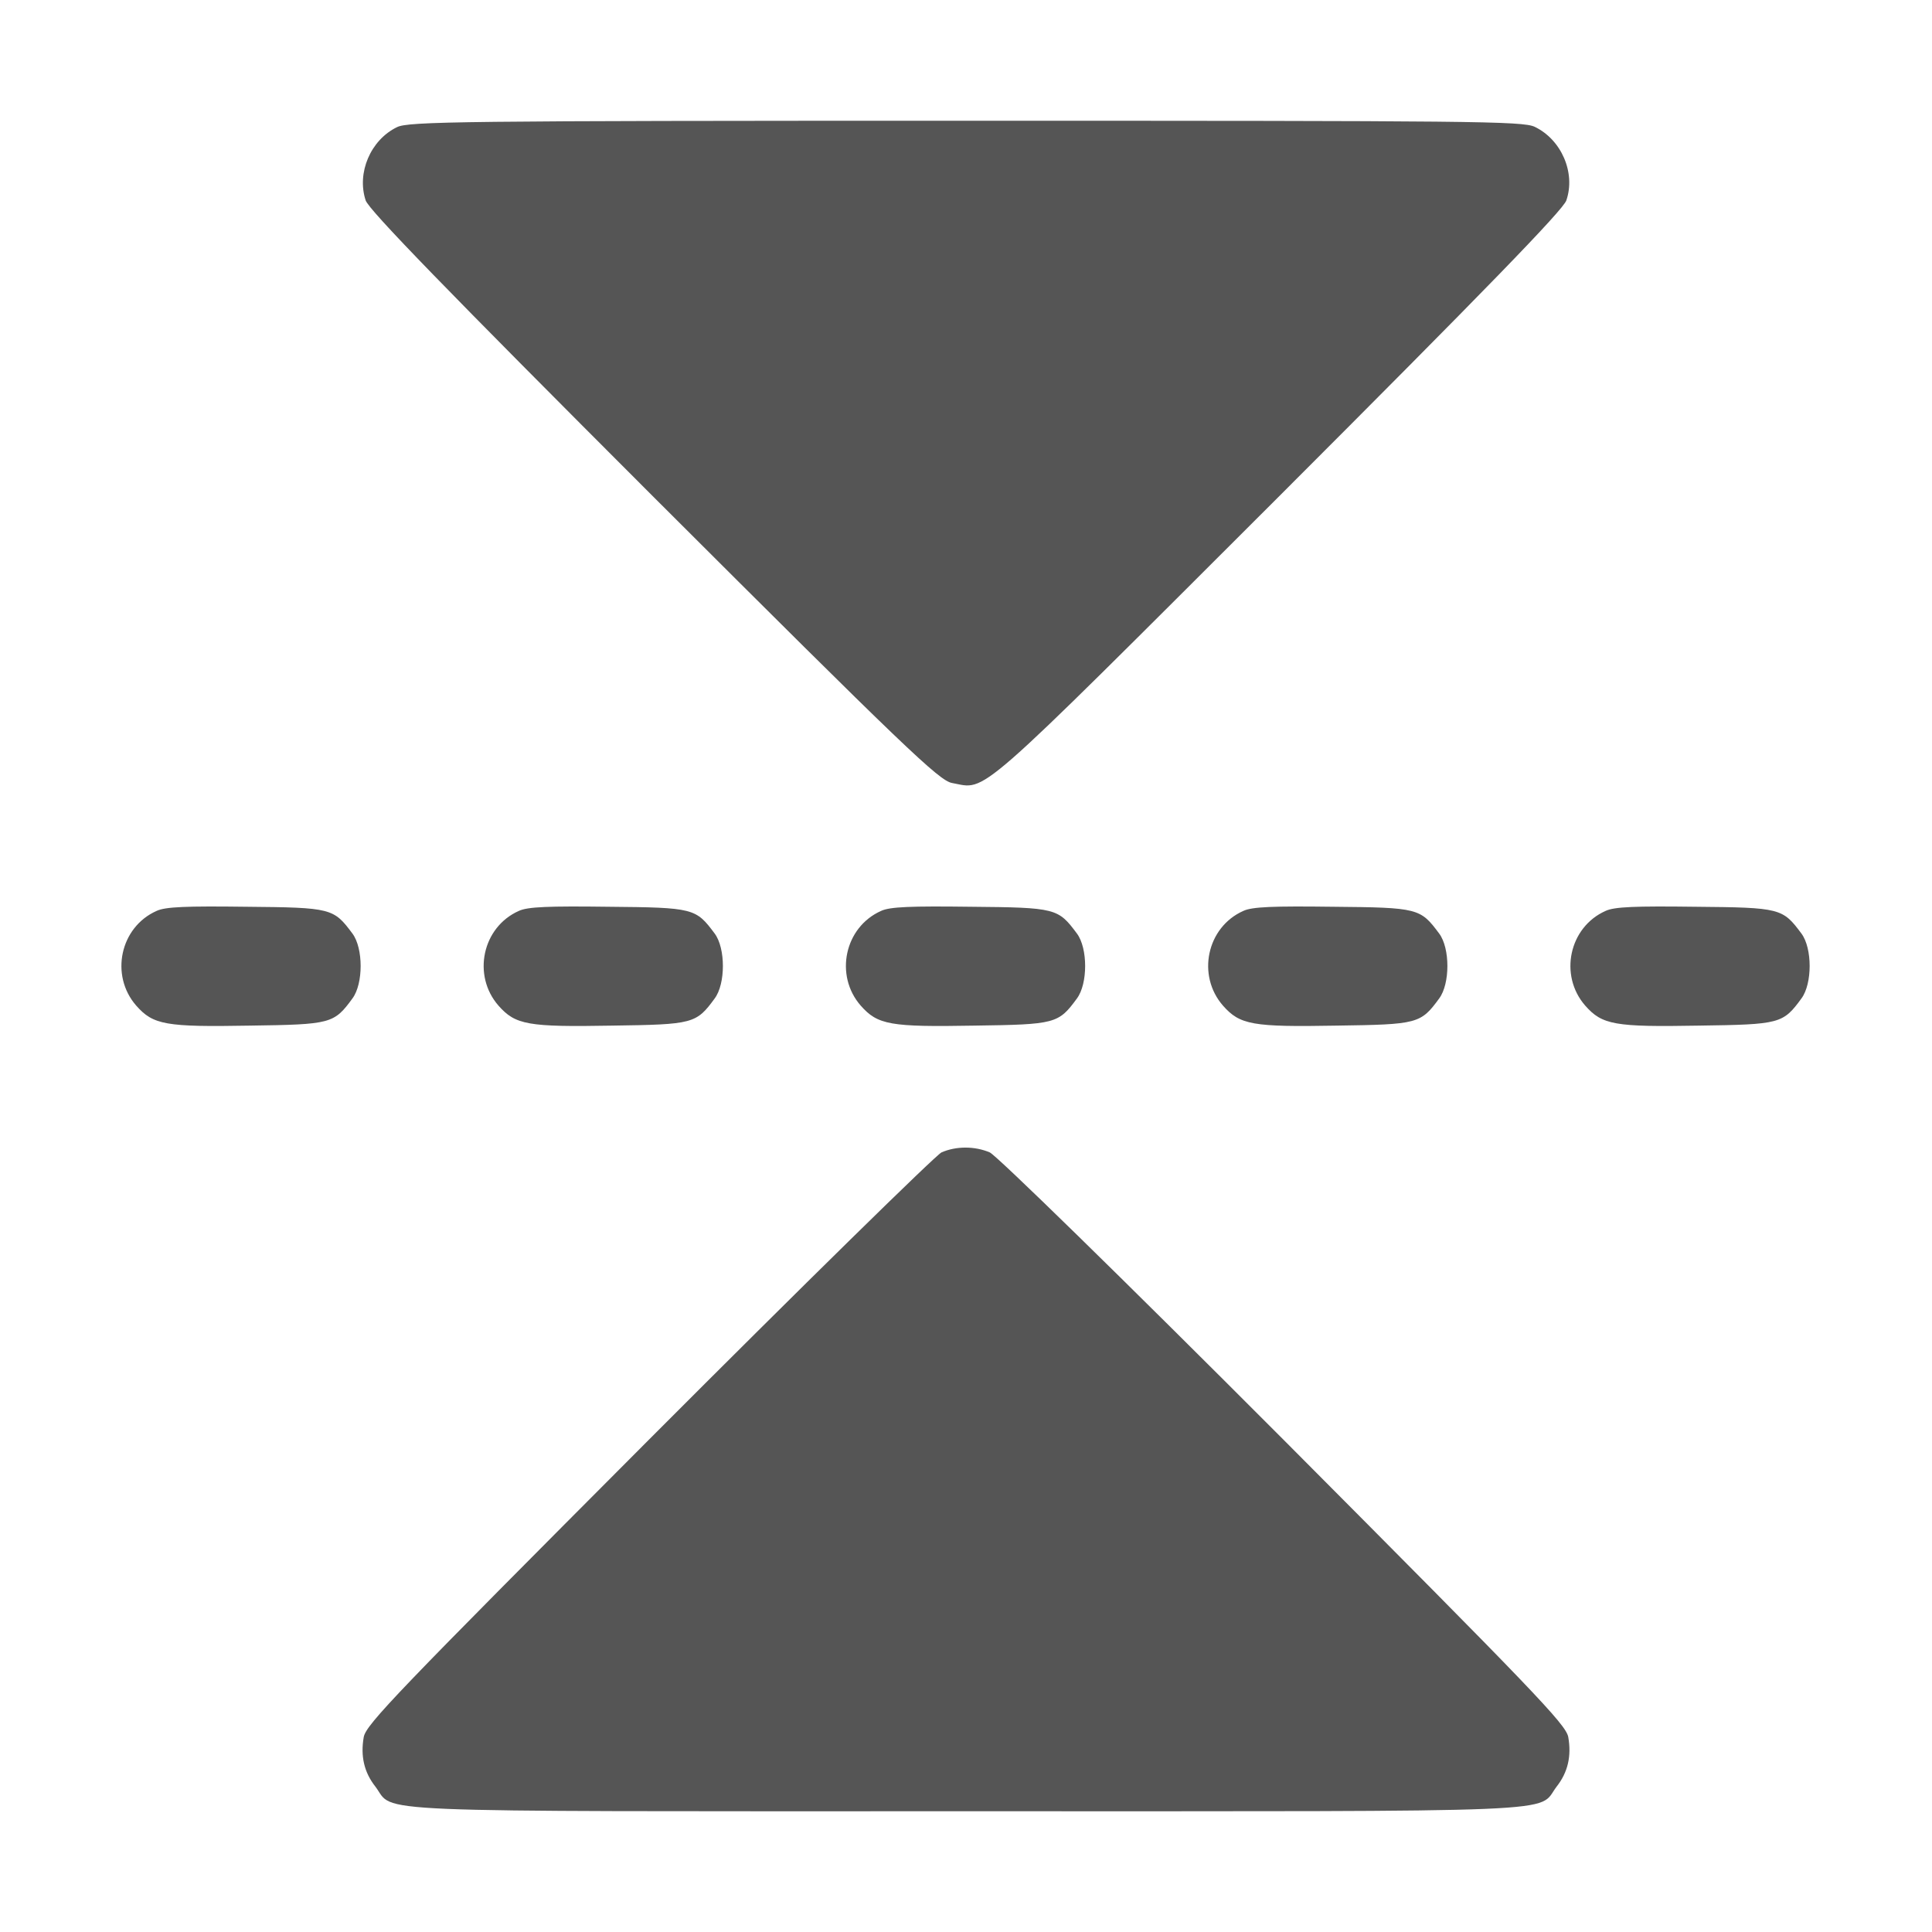
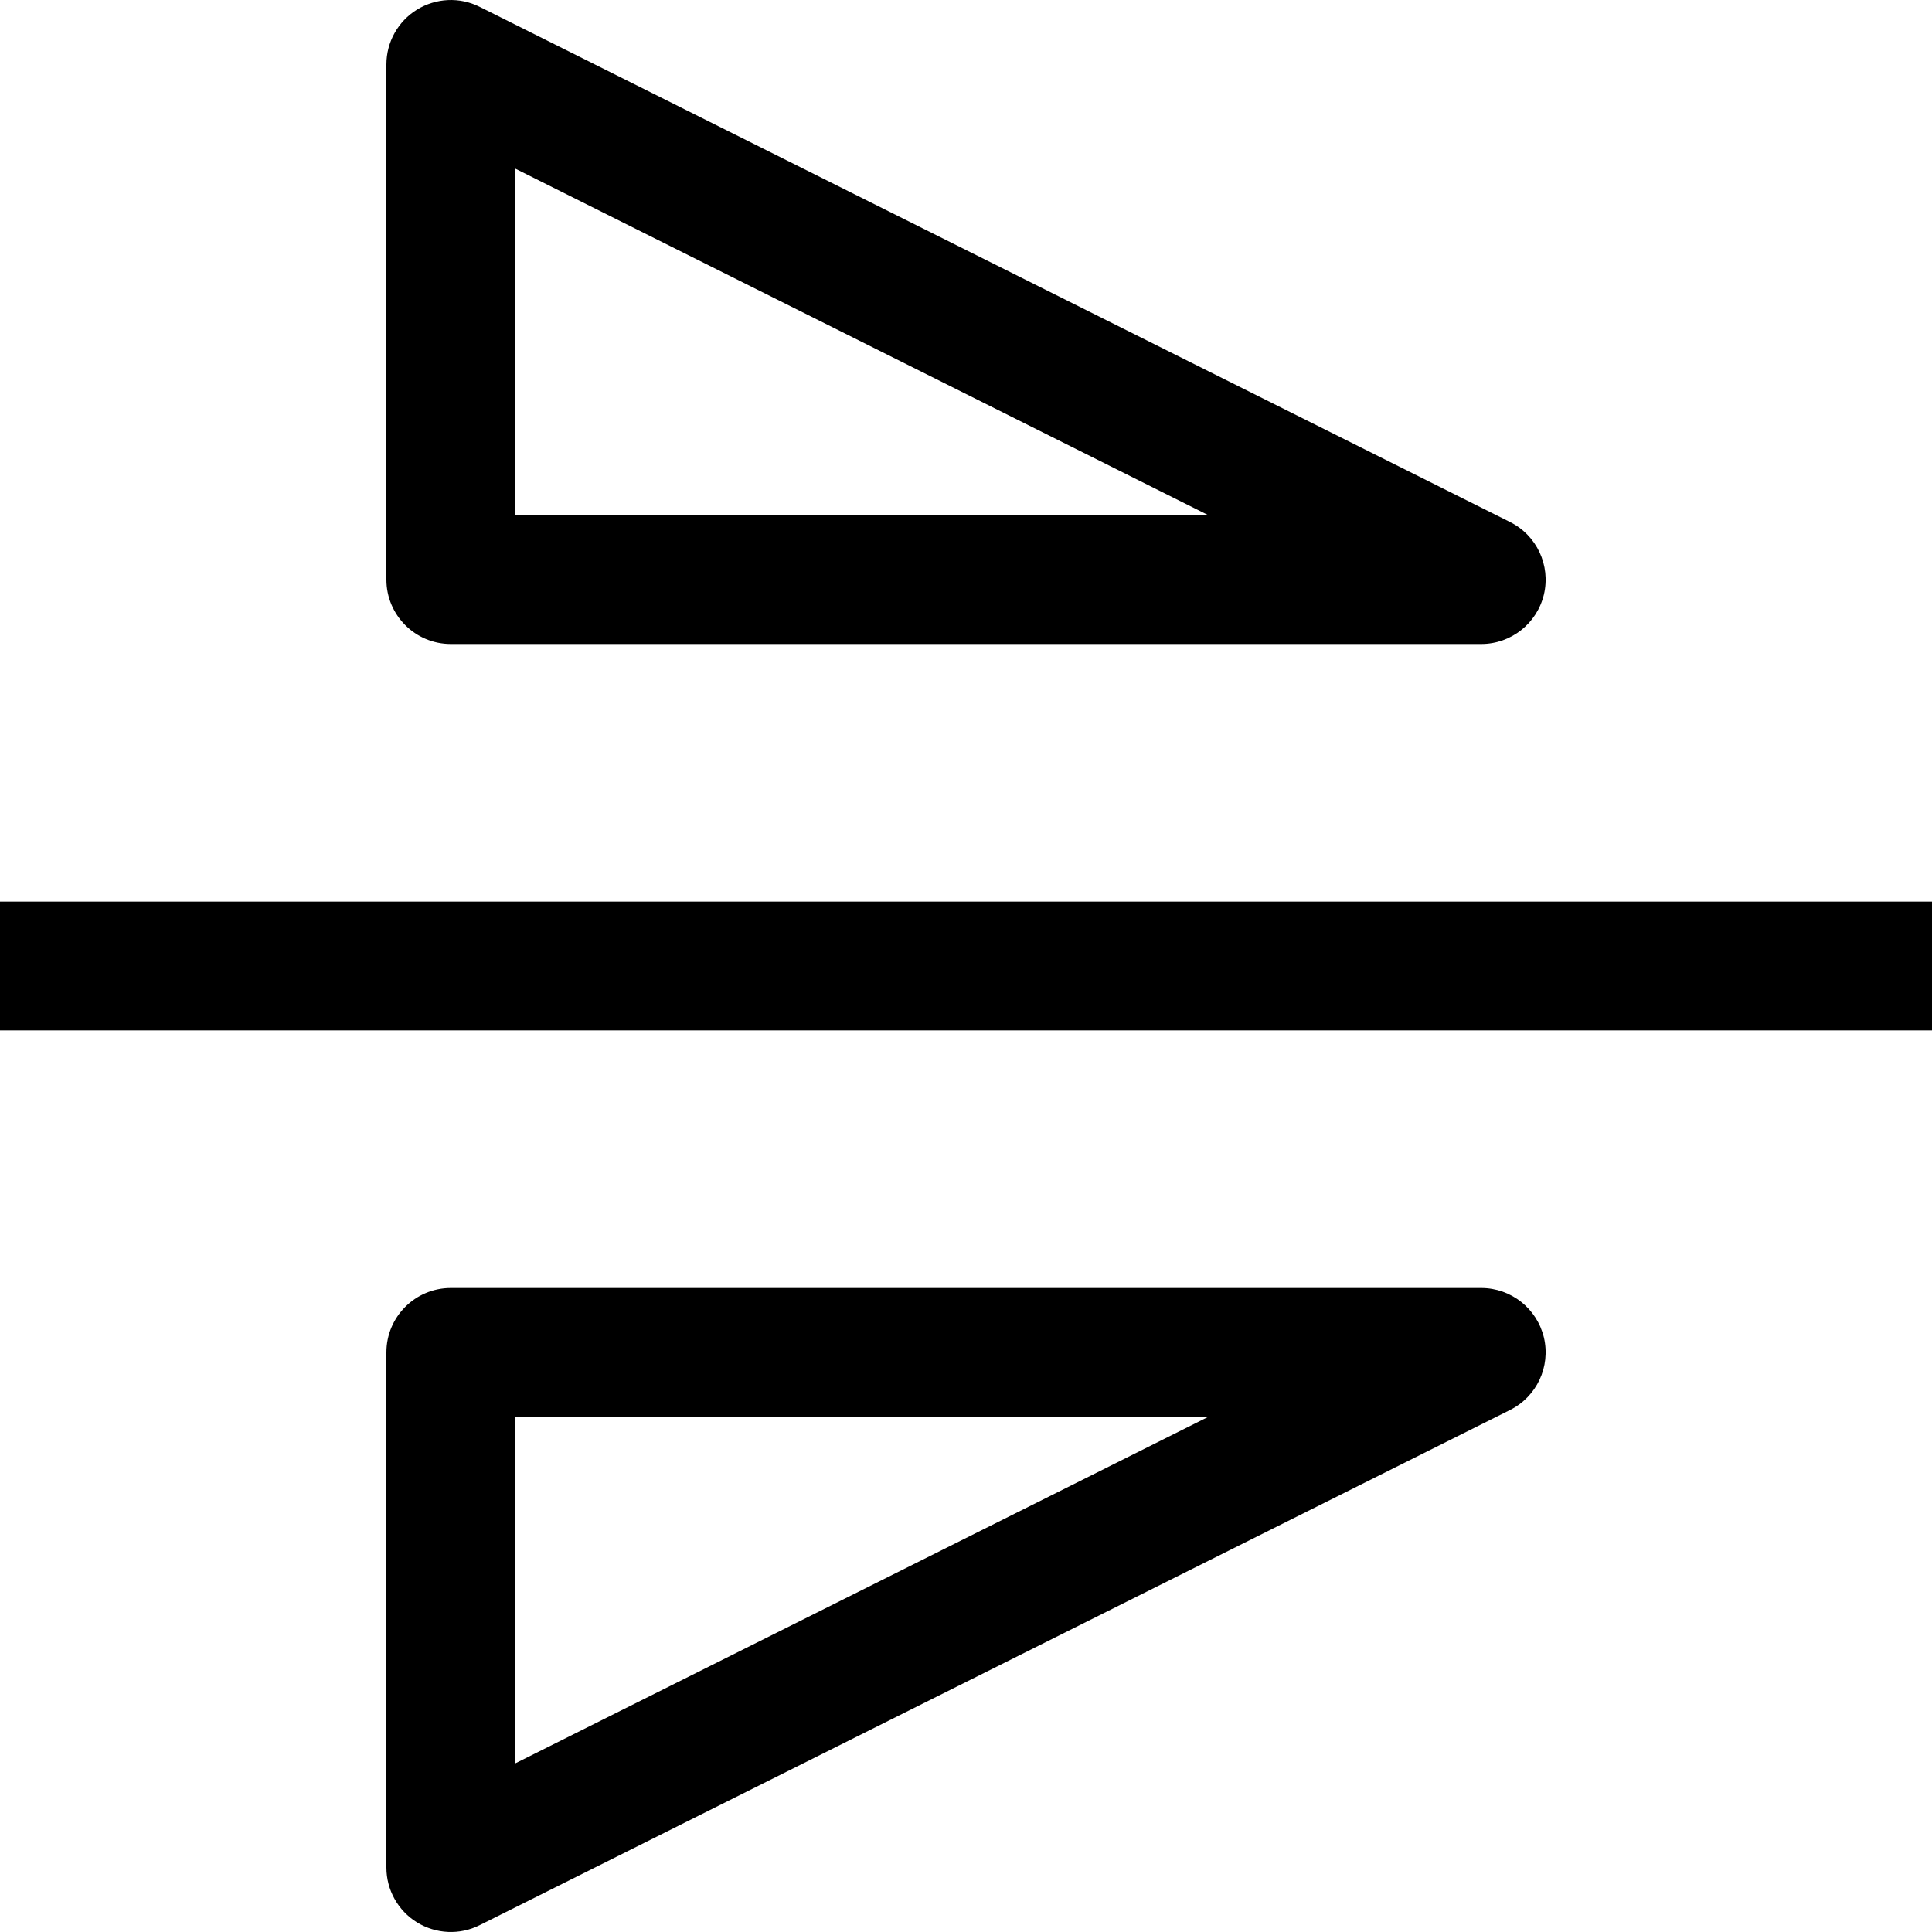
- <svg xmlns="http://www.w3.org/2000/svg" version="1.0" width="512pt" height="512pt" viewBox="0 0 512 512" preserveAspectRatio="xMidYMid meet">
-   <g transform="translate(0,512) scale(0.1,-0.1)" fill="#555" stroke="none">
-     <path d="M1052 4783 c-70 -34 -107 -121 -83 -194 8 -25 217 -240 763 -786 667 -666 757 -752 791 -758 94 -17 47 -59 865 758 546 546 755 761 763 786 25 73 -13 161 -84 195 -32 15 -163 16 -1509 16 -1343 0 -1476 -2 -1506 -17z" />
-     <path d="M415 2706 c-97 -43 -124 -171 -54 -251 45 -51 78 -57 301 -53 215 3 223 5 272 72 29 39 29 133 0 172 -50 67 -55 69 -282 71 -157 2 -214 0 -237 -11z" />
-     <path d="M1375 2706 c-97 -43 -124 -171 -54 -251 45 -51 78 -57 301 -53 215 3 223 5 272 72 29 39 29 133 0 172 -50 67 -55 69 -282 71 -157 2 -214 0 -237 -11z" />
-     <path d="M2335 2706 c-97 -43 -124 -171 -54 -251 45 -51 78 -57 301 -53 215 3 223 5 272 72 29 39 29 133 0 172 -50 67 -55 69 -282 71 -157 2 -214 0 -237 -11z" />
-     <path d="M3295 2706 c-97 -43 -124 -171 -54 -251 45 -51 78 -57 301 -53 215 3 223 5 272 72 29 39 29 133 0 172 -50 67 -55 69 -282 71 -157 2 -214 0 -237 -11z" />
-     <path d="M4255 2706 c-97 -43 -124 -171 -54 -251 45 -51 78 -57 301 -53 215 3 223 5 272 72 29 39 29 133 0 172 -50 67 -55 69 -282 71 -157 2 -214 0 -237 -11z" />
-     <path d="M2495 2066 c-16 -8 -366 -351 -777 -763 -664 -666 -747 -752 -754 -786 -9 -51 1 -94 31 -132 53 -70 -67 -65 1565 -65 1632 0 1512 -5 1565 65 30 38 40 81 31 132 -7 34 -90 120 -754 787 -433 434 -761 754 -779 762 -40 17 -89 17 -128 0z" />
-   </g>
+ <svg xmlns="http://www.w3.org/2000/svg" width="800px" height="800px" viewBox="0 0 15 15" fill="none">
+   <path d="M3.5 0.5L3.724 0.053C3.569 -0.025 3.385 -0.016 3.237 0.075C3.09 0.166 3 0.327 3 0.5L3.5 0.5ZM11.5 4.5V5C11.732 5 11.933 4.841 11.987 4.615C12.04 4.389 11.931 4.156 11.724 4.053L11.5 4.5ZM3.5 4.5H3C3 4.776 3.224 5 3.5 5V4.5ZM3.5 10.5V10C3.224 10 3 10.224 3 10.5H3.5ZM11.5 10.5L11.724 10.947C11.931 10.844 12.04 10.611 11.987 10.385C11.933 10.159 11.732 10 11.5 10V10.5ZM3.5 14.5H3C3 14.673 3.09 14.834 3.237 14.925C3.385 15.016 3.569 15.025 3.724 14.947L3.5 14.5ZM3.276 0.947L11.276 4.947L11.724 4.053L3.724 0.053L3.276 0.947ZM11.5 4H3.5V5H11.5V4ZM4 4.5V0.5H3V4.5H4ZM0 8H15V7H0V8ZM3.5 11H11.5V10H3.5V11ZM11.276 10.053L3.276 14.053L3.724 14.947L11.724 10.947L11.276 10.053ZM4 14.5V10.5H3V14.5H4Z" fill="#000000" />
</svg>
